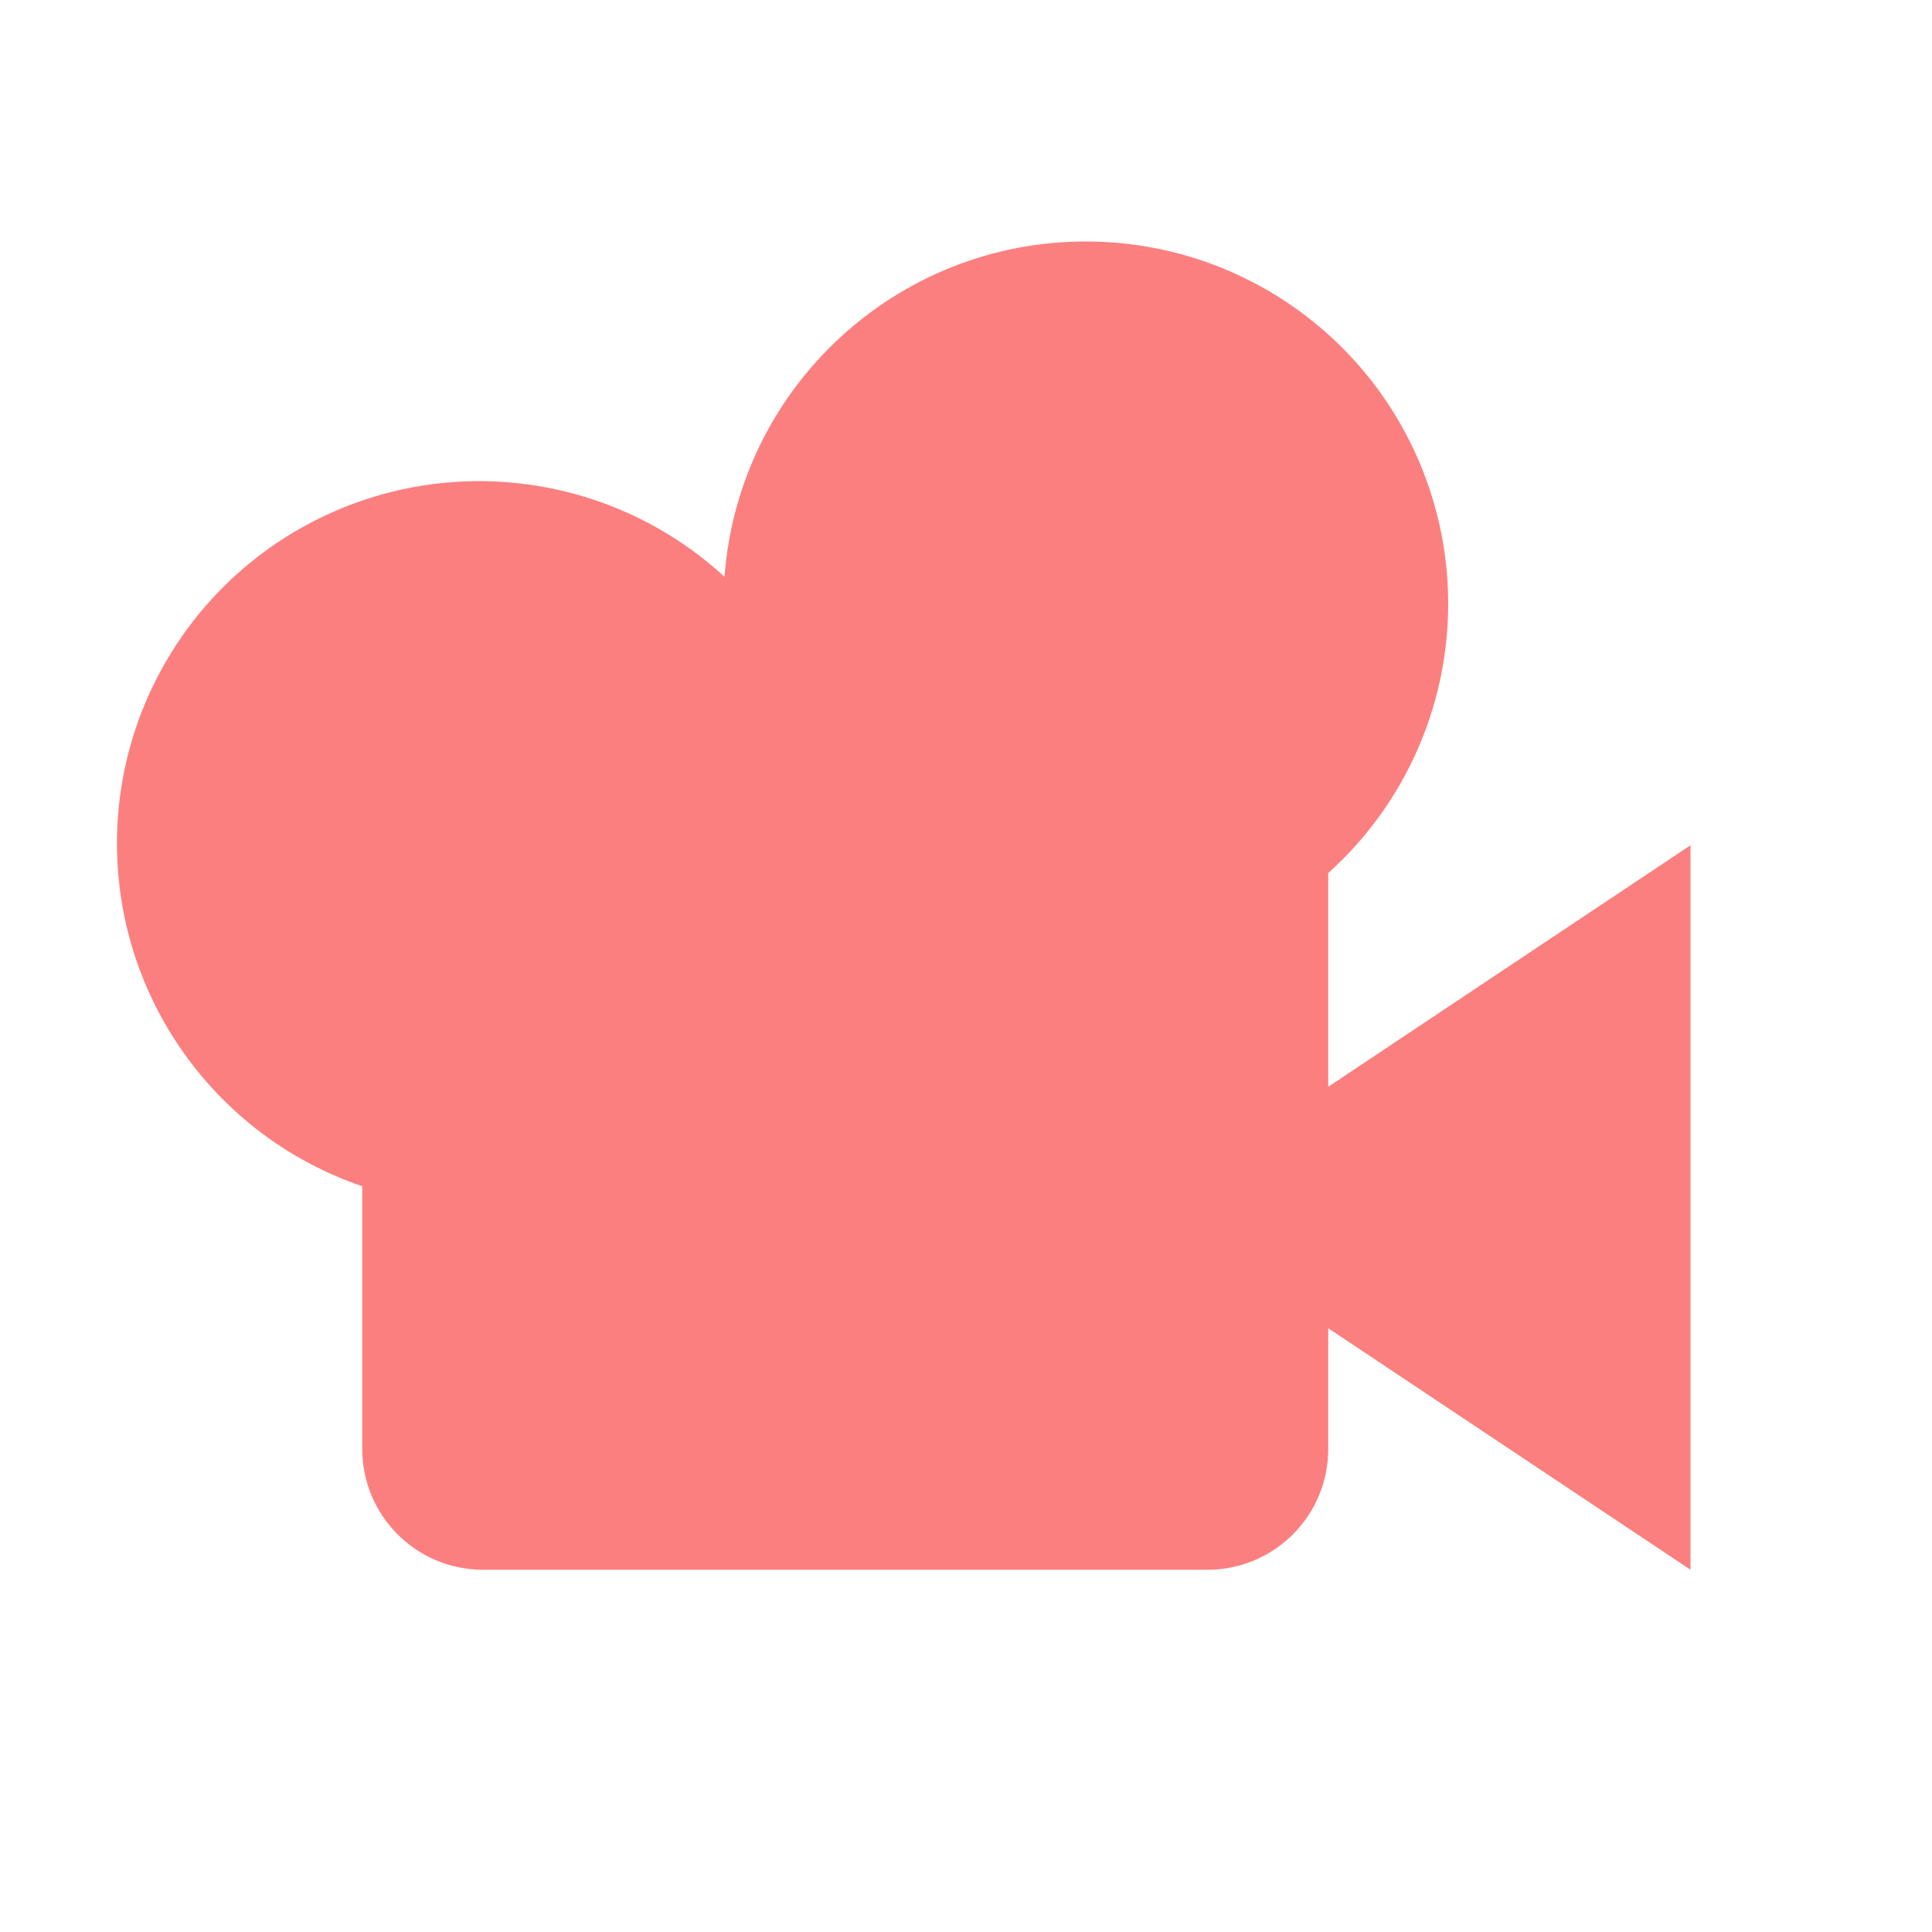
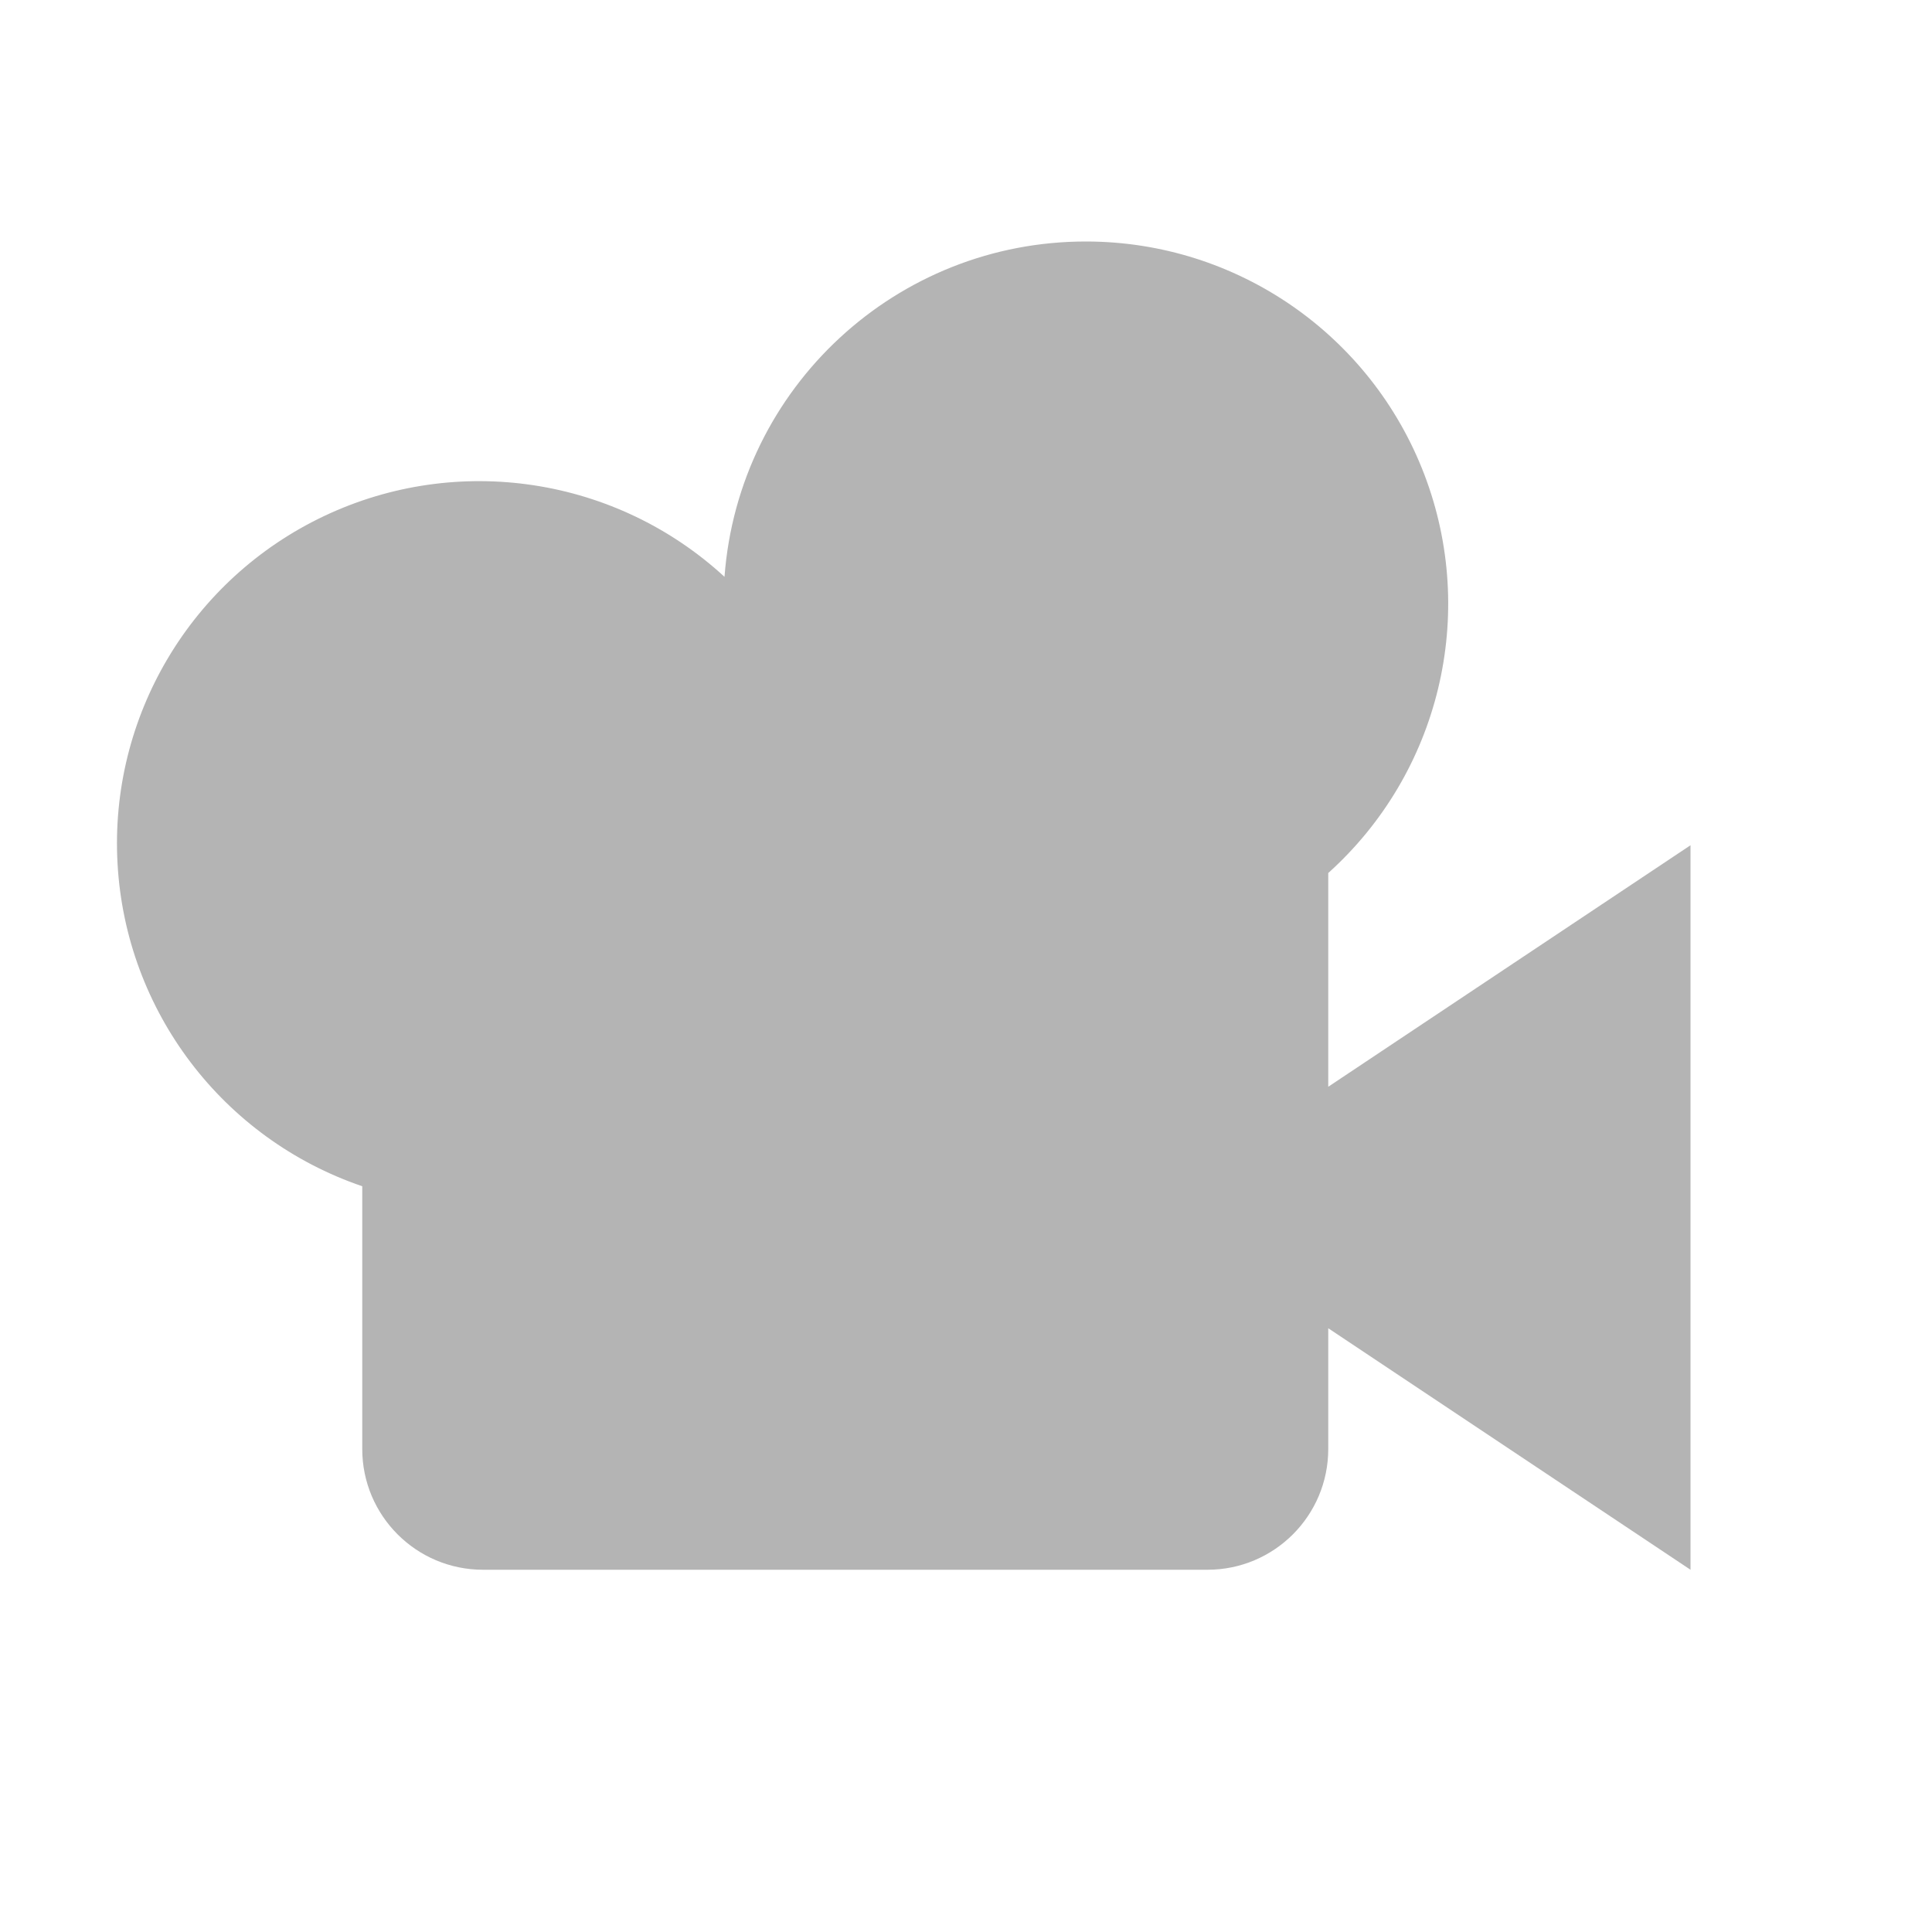
<svg xmlns="http://www.w3.org/2000/svg" width="16" height="16">
-   <path fill="#fc7f7f" d="M9 2a3 3 0 0 0-3 2.777 3 3 0 1 0-3 5.047V12a1 1 0 0 0 1 1h6a1 1 0 0 0 1-1v-1l3 2V7l-3 2V7.23A3 3 0 0 0 9 2z" />
+   <path fill="#b4b4b4" d="M9 2a3 3 0 0 0-3 2.777 3 3 0 1 0-3 5.047V12a1 1 0 0 0 1 1h6a1 1 0 0 0 1-1v-1l3 2V7l-3 2V7.23A3 3 0 0 0 9 2z" />
</svg>
